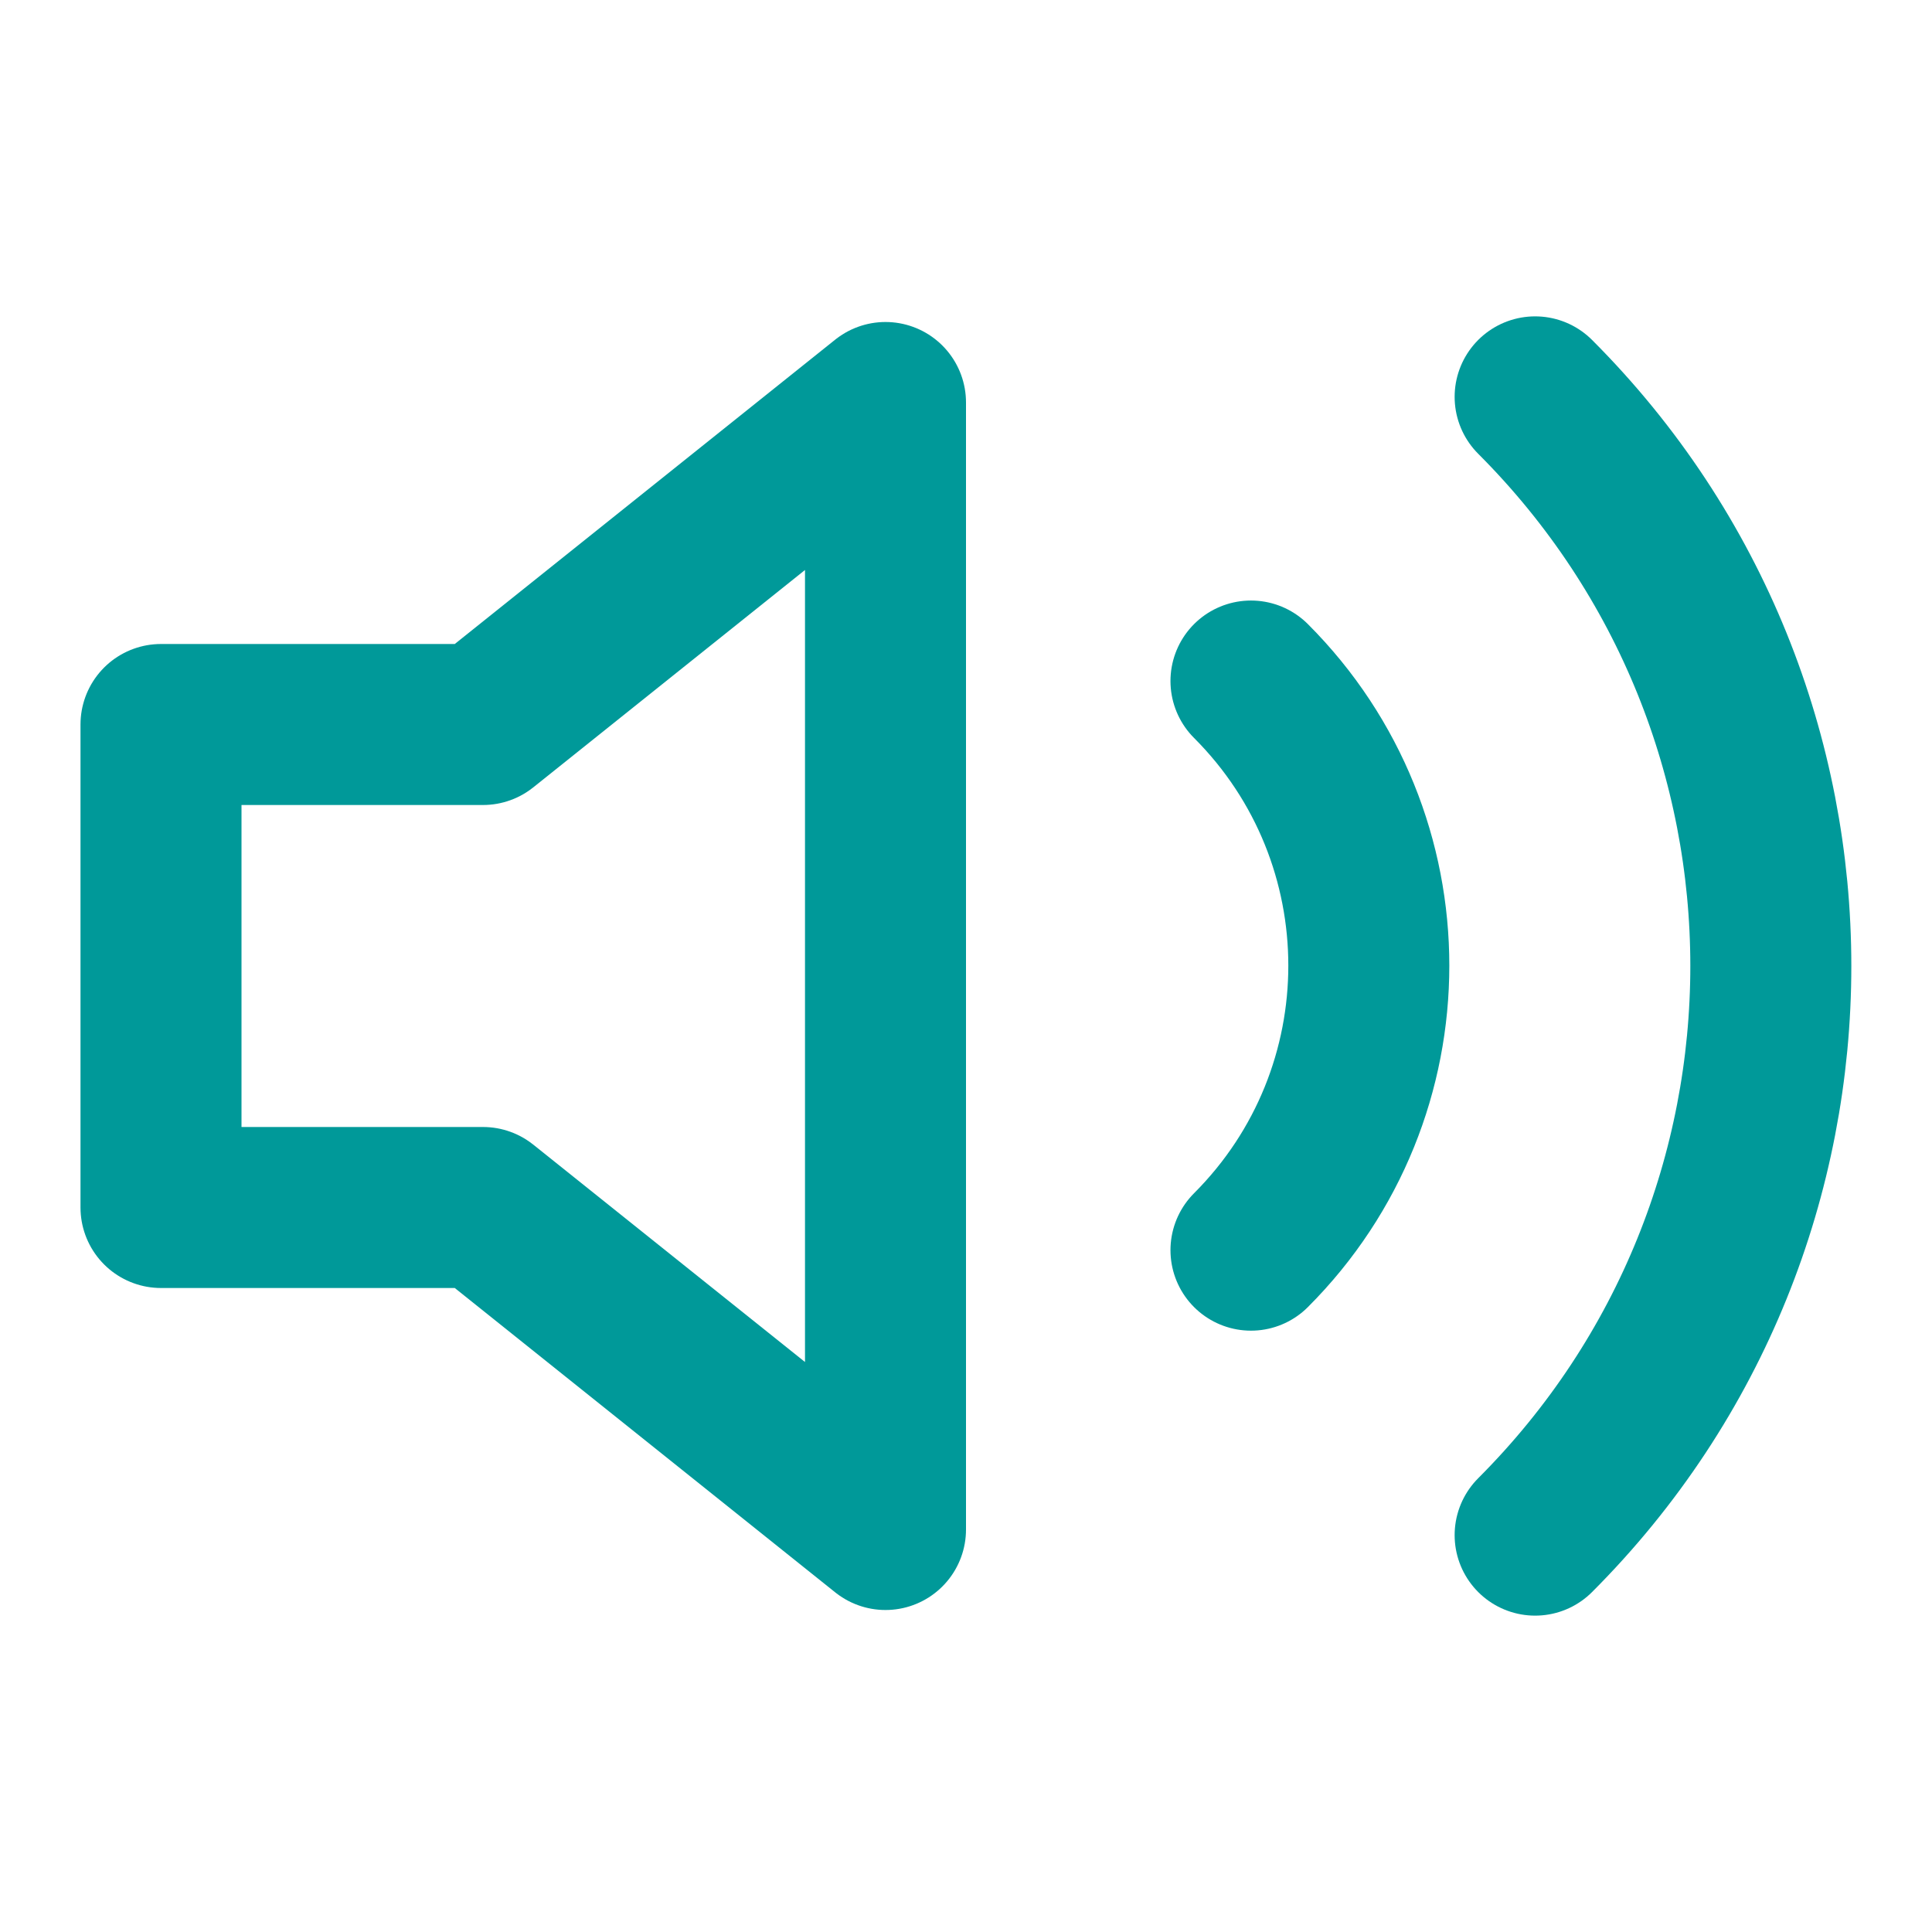
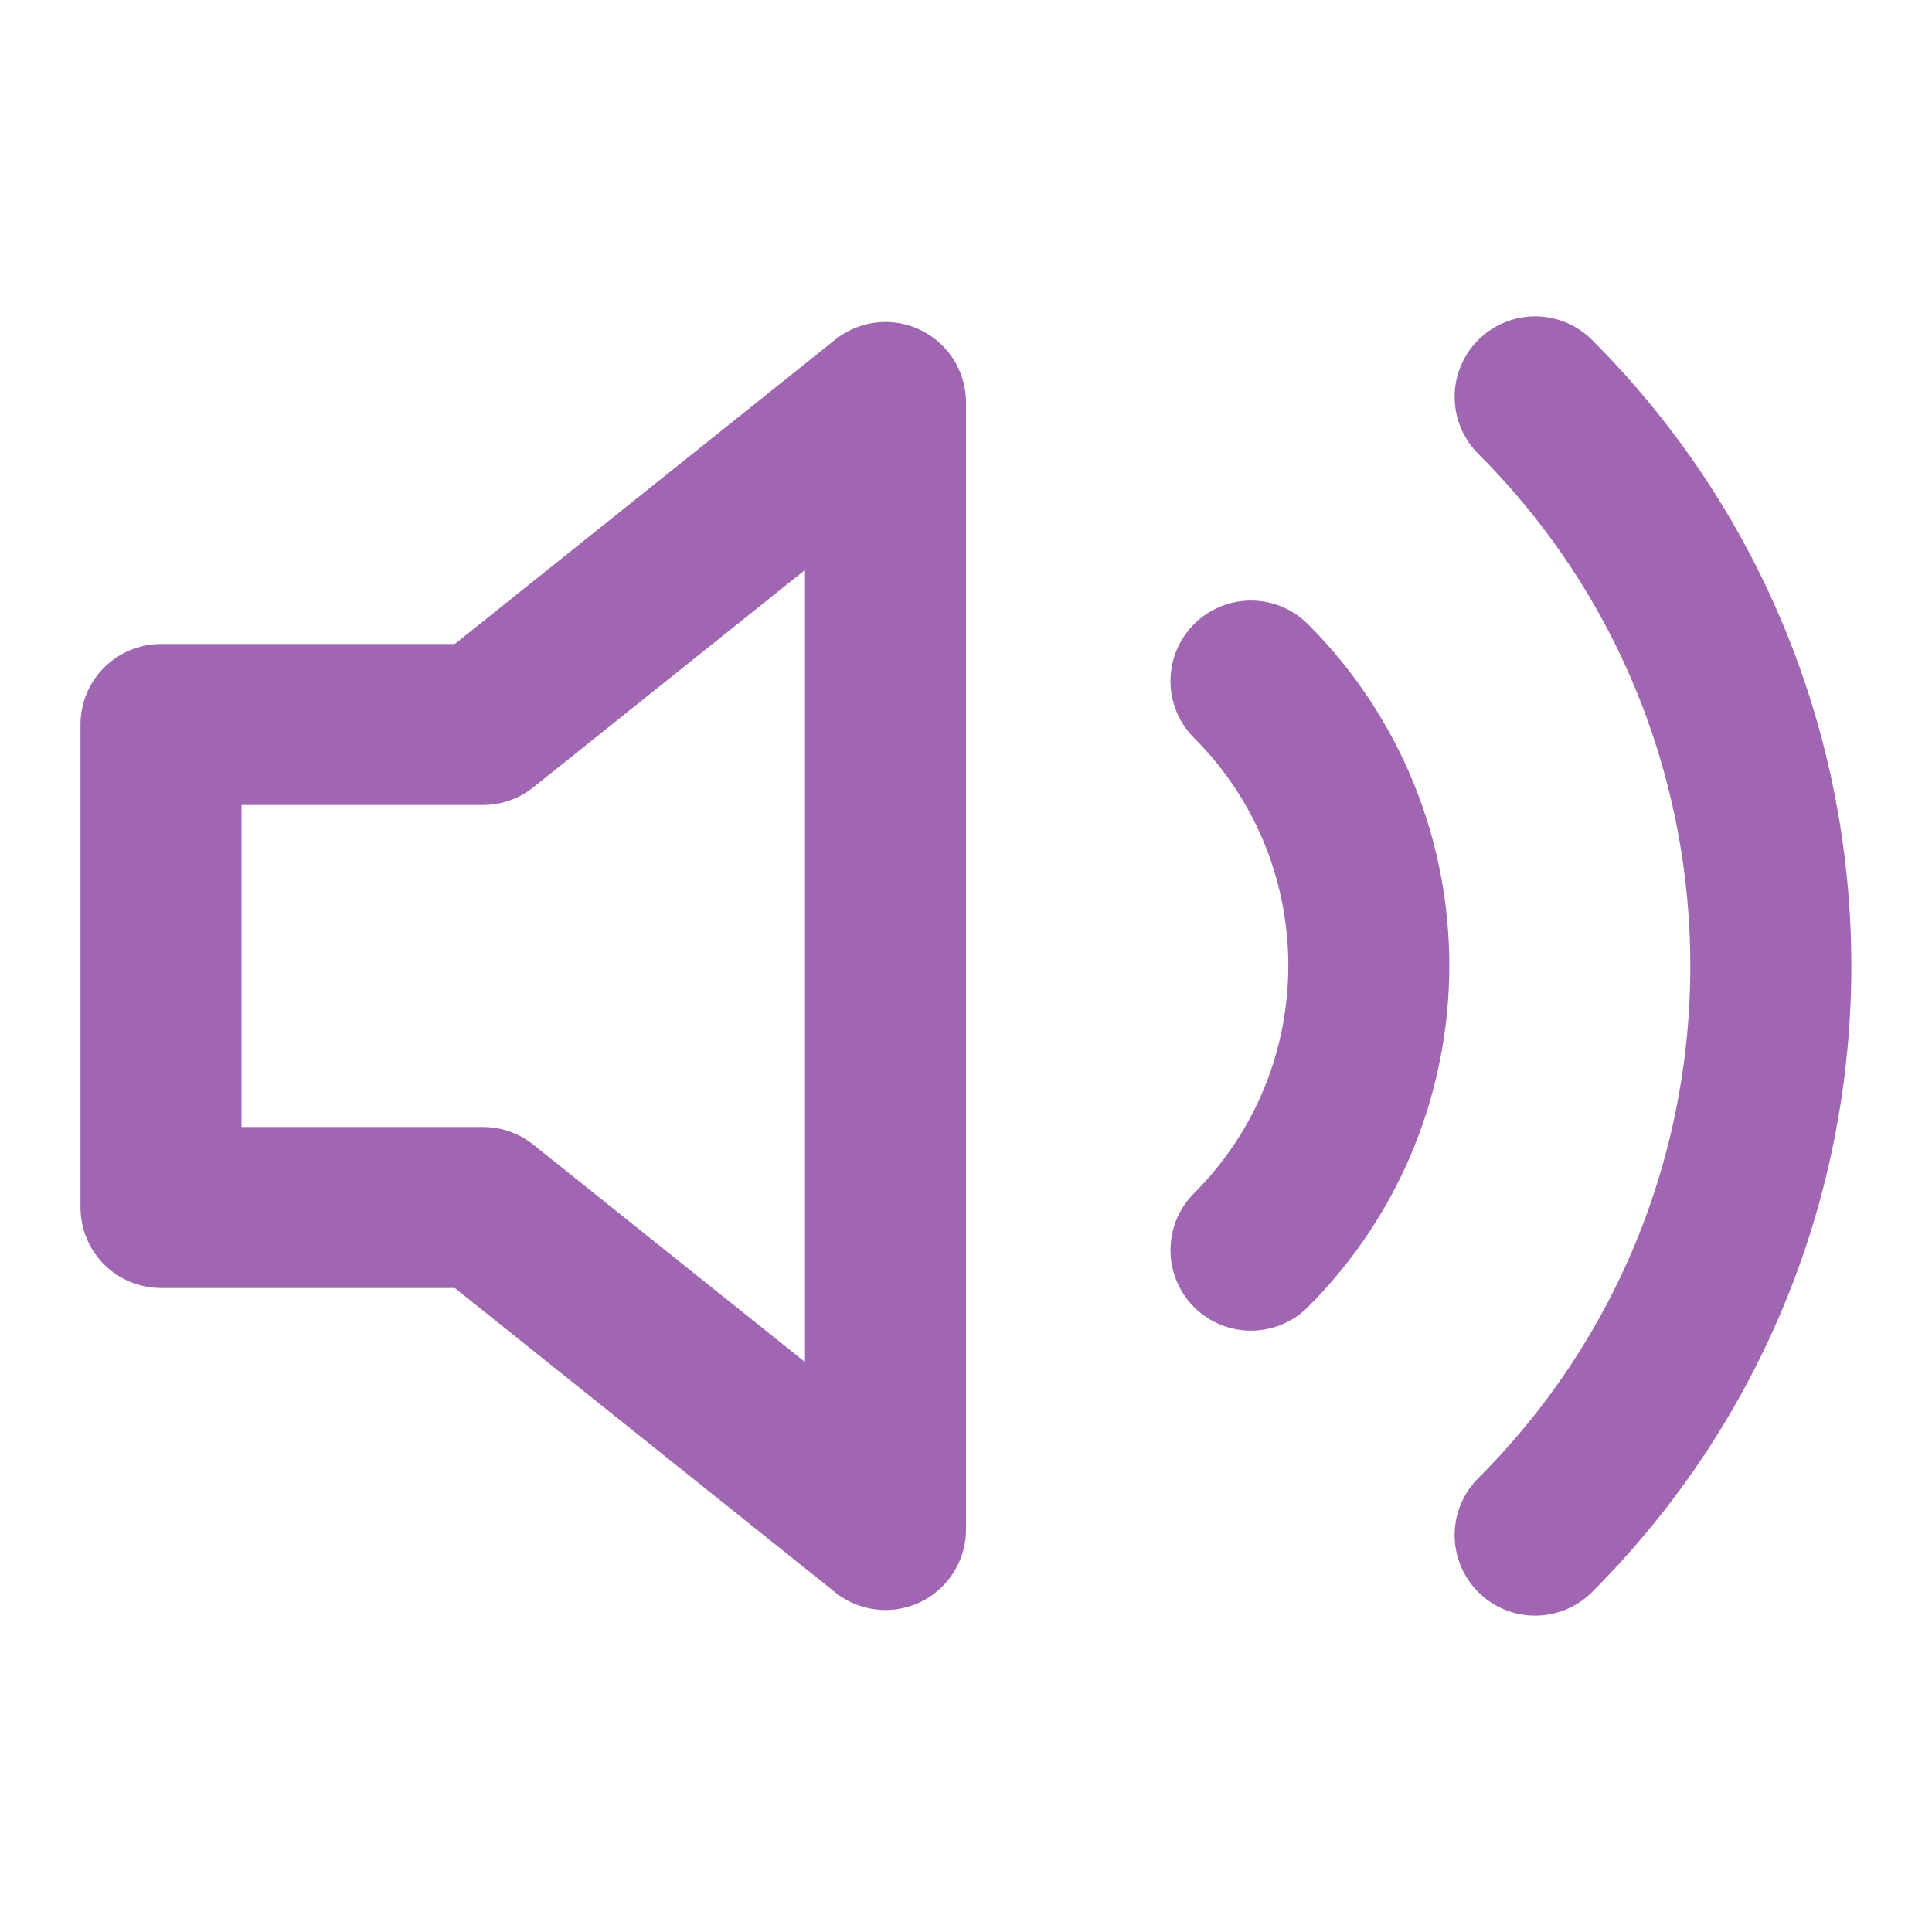
- <svg xmlns="http://www.w3.org/2000/svg" width="36" height="36" viewBox="0 0 24 24" fill="none" stroke="#009999" stroke-width="2" stroke-linecap="round" stroke-linejoin="round" class="feather feather-volume-2">
+ <svg xmlns="http://www.w3.org/2000/svg" width="36" height="36" viewBox="0 0 24 24" fill="none" stroke="#a066b1" stroke-width="2" stroke-linecap="round" stroke-linejoin="round" class="feather feather-volume-2">
  <polygon points="11 5 6 9 2 9 2 15 6 15 11 19 11 5" />
  <path d="M19.07 4.93a10 10 0 0 1 0 14.14M15.54 8.46a5 5 0 0 1 0 7.07" />
</svg>
